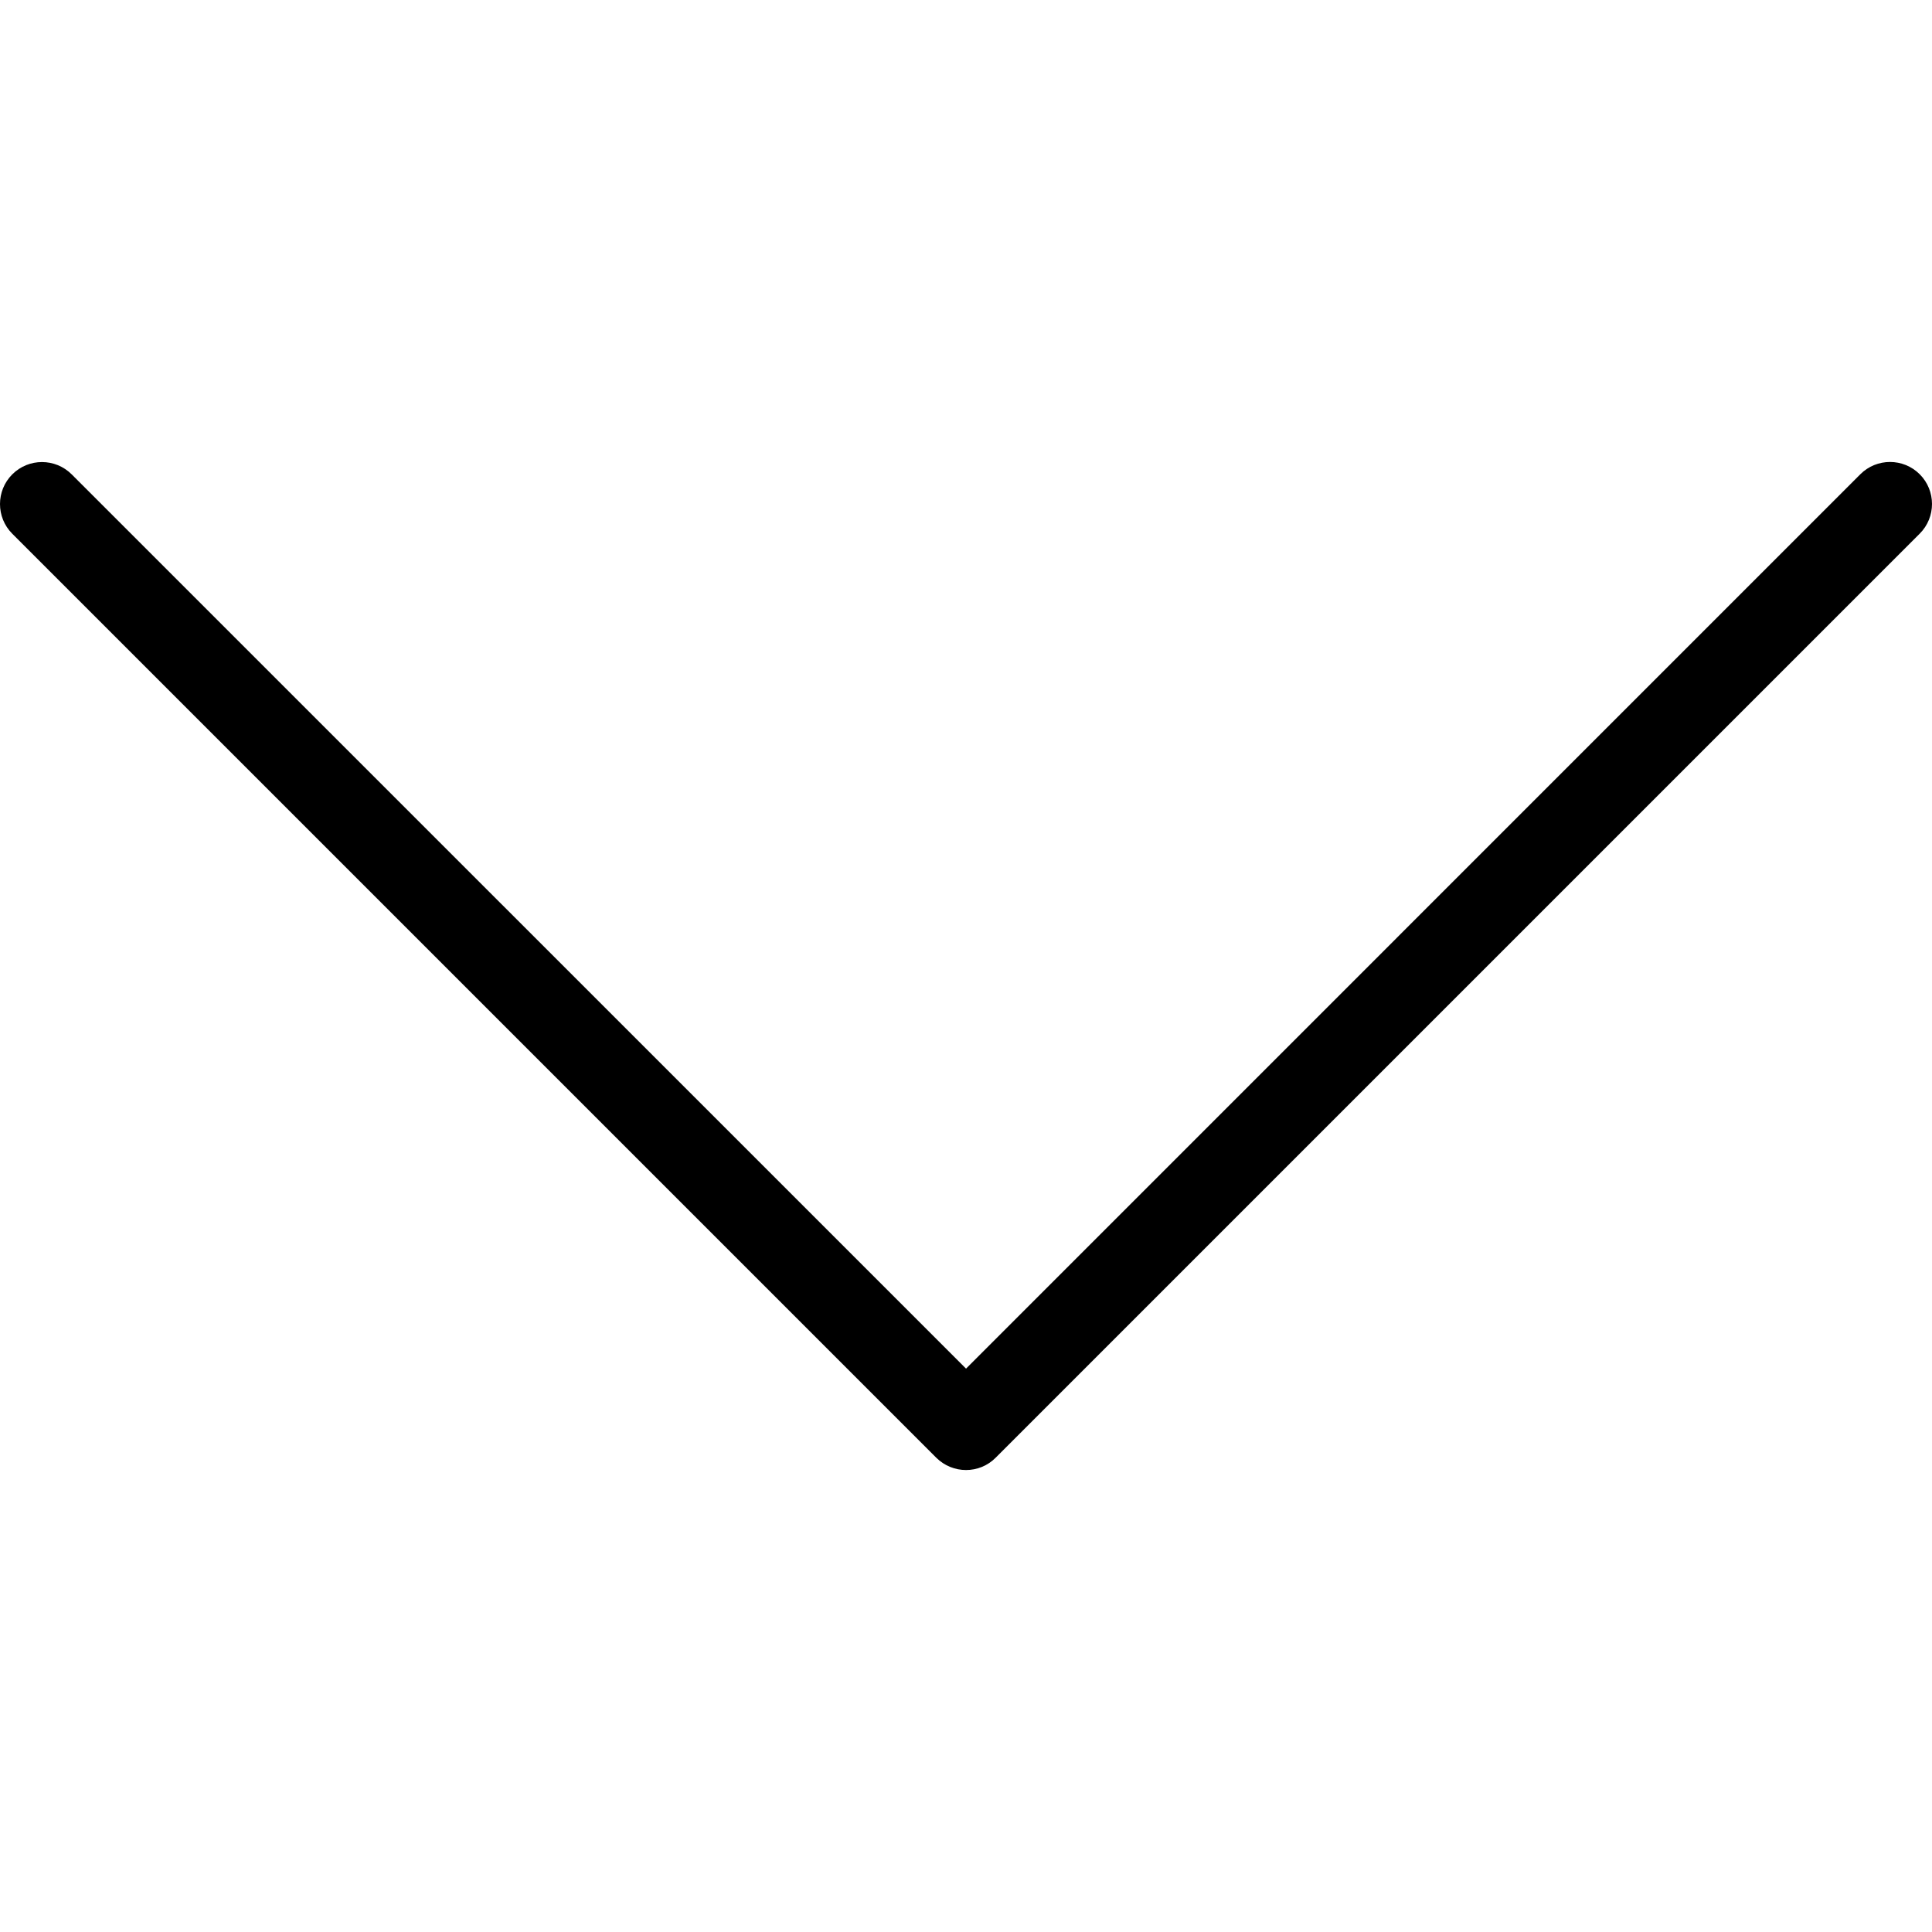
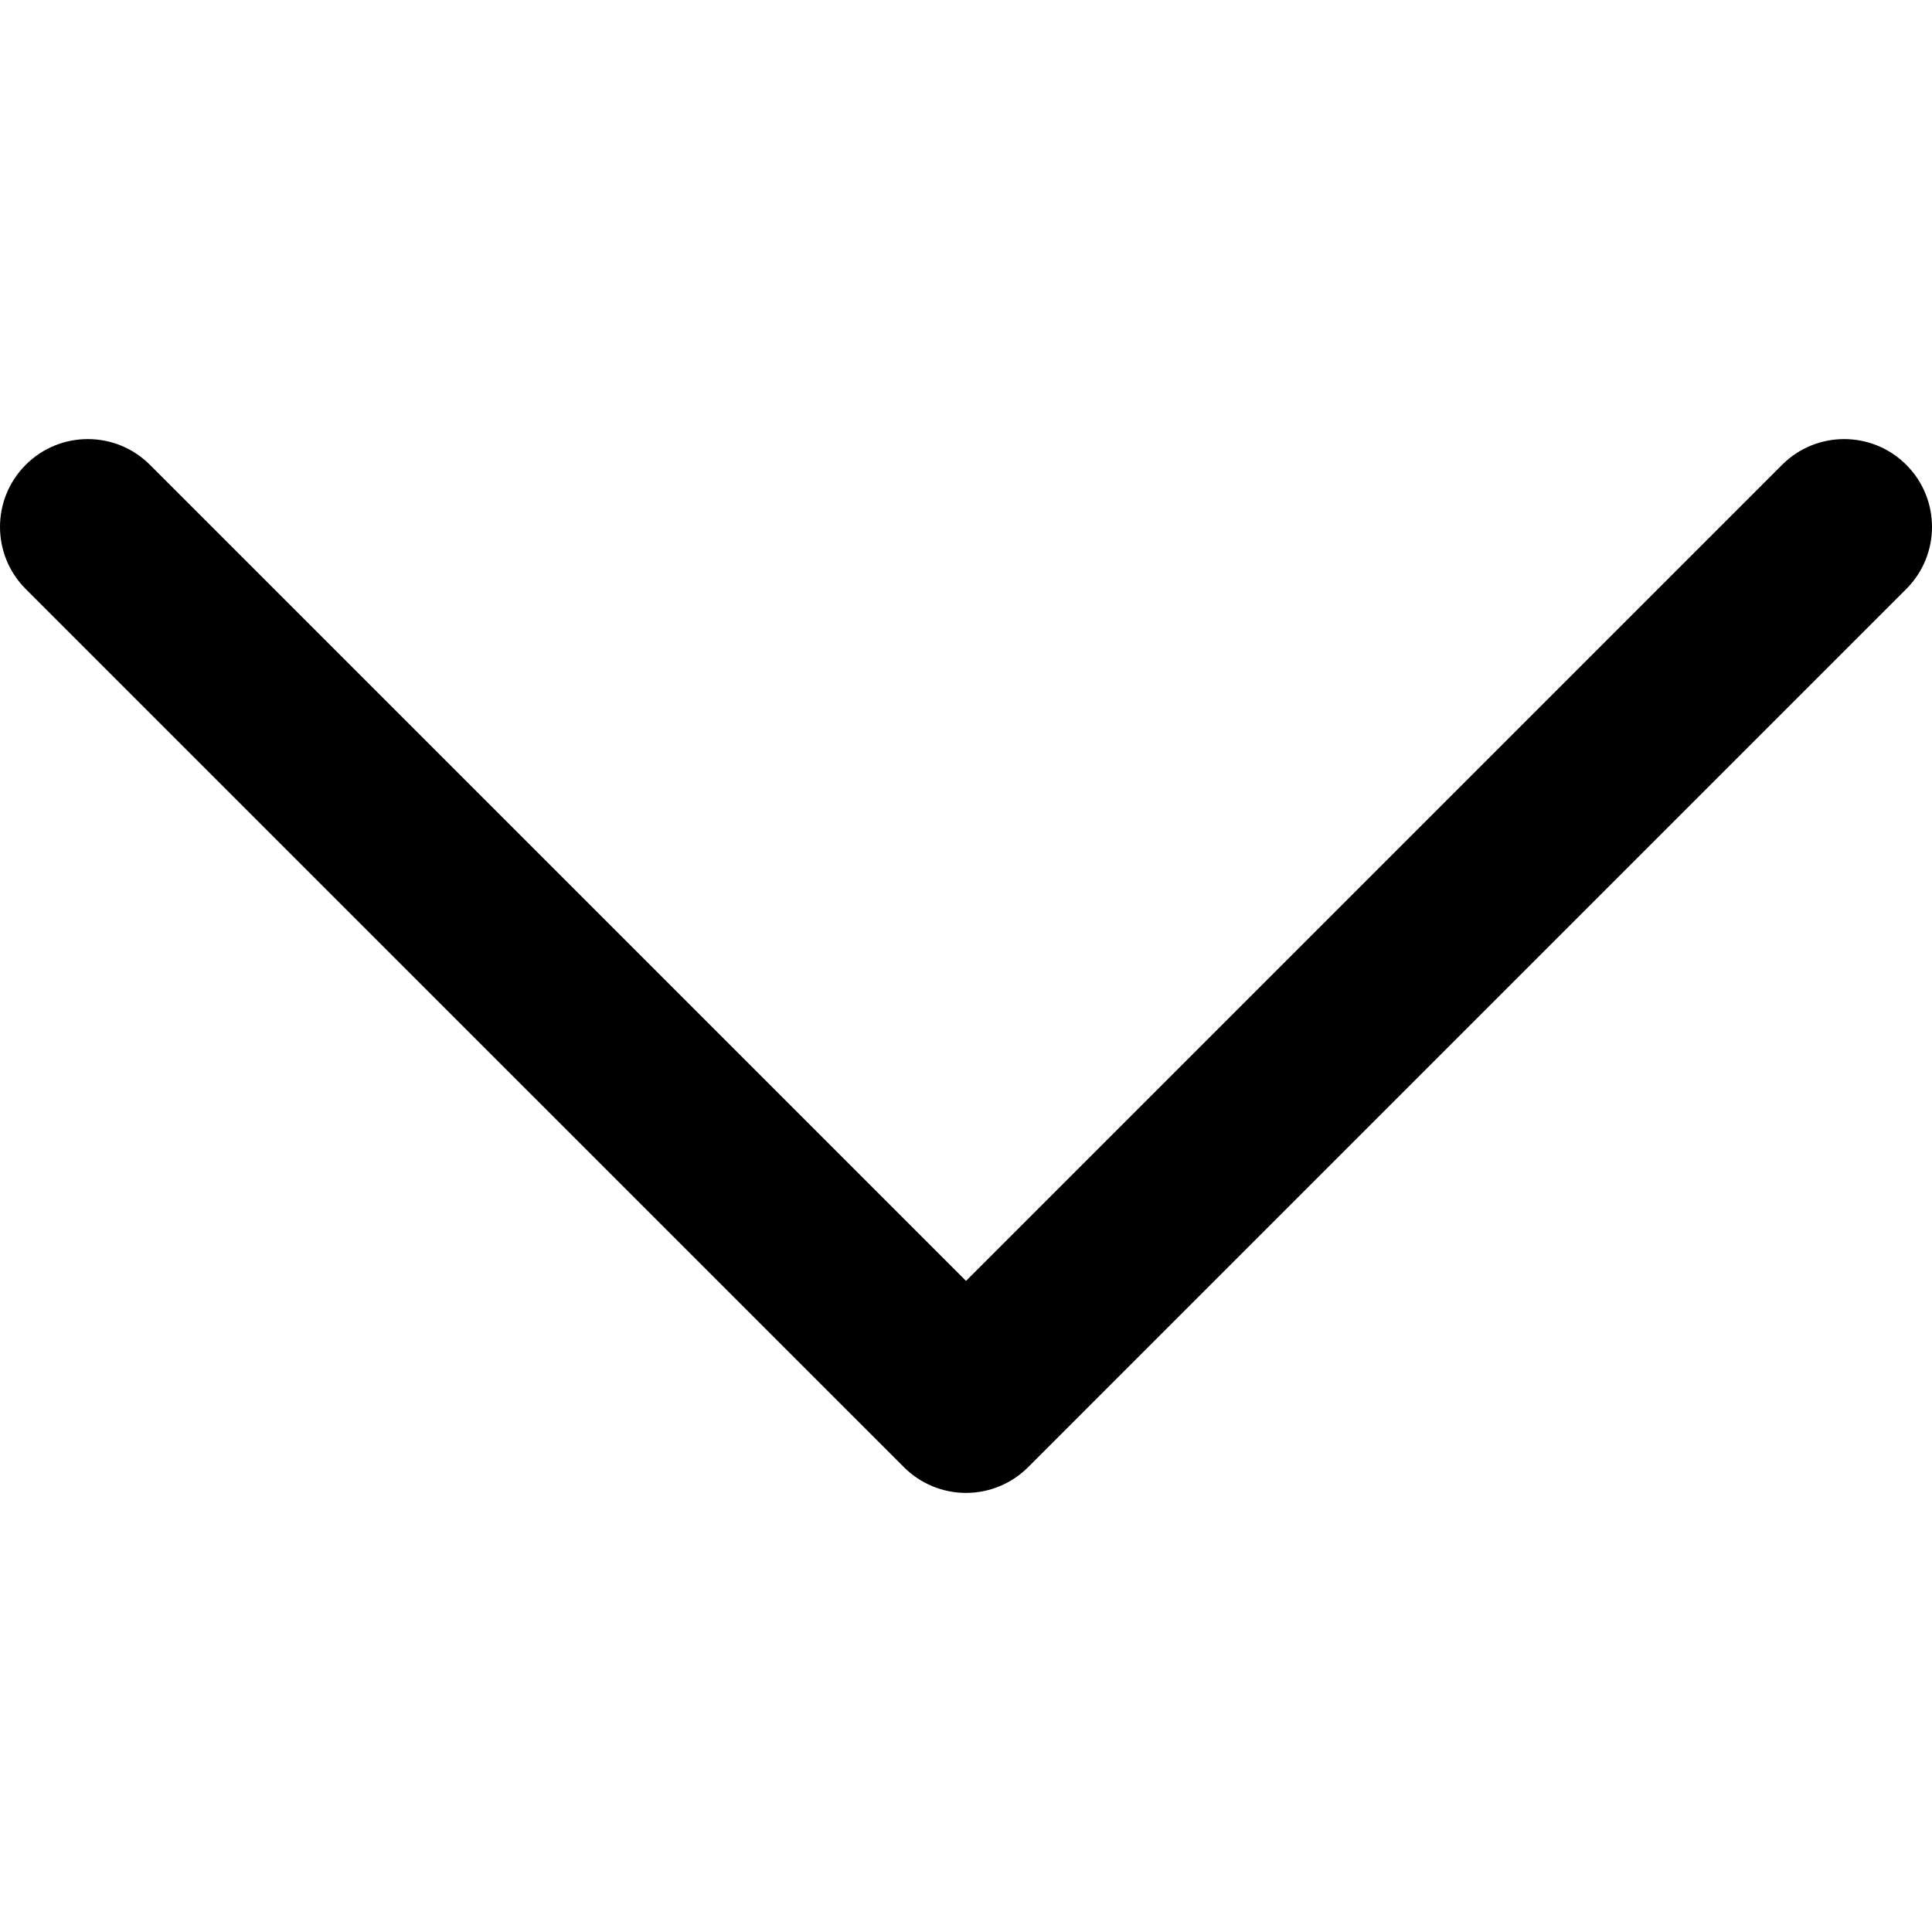
- <svg xmlns="http://www.w3.org/2000/svg" version="1.1" id="Capa_1" x="0px" y="0px" viewBox="0 0 490.656 490.656" style="enable-background:new 0 0 490.656 490.656;" xml:space="preserve">
-   <g>
-     <g>
-       <path d="M487.536,120.445c-4.16-4.16-10.923-4.16-15.083,0L245.339,347.581L18.203,120.467c-4.16-4.16-10.923-4.16-15.083,0    c-4.16,4.16-4.16,10.923,0,15.083l234.667,234.667c2.091,2.069,4.821,3.115,7.552,3.115s5.461-1.045,7.531-3.136l234.667-234.667    C491.696,131.368,491.696,124.605,487.536,120.445z" />
-     </g>
-   </g>
+ <svg xmlns="http://www.w3.org/2000/svg" version="1.1" id="Layer_1" x="0px" y="0px" viewBox="0 0 330 330" style="enable-background:new 0 0 330 330;" xml:space="preserve">
+   <path id="XMLID_225_" d="M325.607,79.393c-5.857-5.857-15.355-5.858-21.213,0.001l-139.39,139.393L25.607,79.393  c-5.857-5.857-15.355-5.858-21.213,0.001c-5.858,5.858-5.858,15.355,0,21.213l150.004,150c2.813,2.813,6.628,4.393,10.606,4.393  s7.794-1.581,10.606-4.394l149.996-150C331.465,94.749,331.465,85.251,325.607,79.393z" />
  <g>
</g>
  <g>
</g>
  <g>
</g>
  <g>
</g>
  <g>
</g>
  <g>
</g>
  <g>
</g>
  <g>
</g>
  <g>
</g>
  <g>
</g>
  <g>
</g>
  <g>
</g>
  <g>
</g>
  <g>
</g>
  <g>
</g>
</svg>
